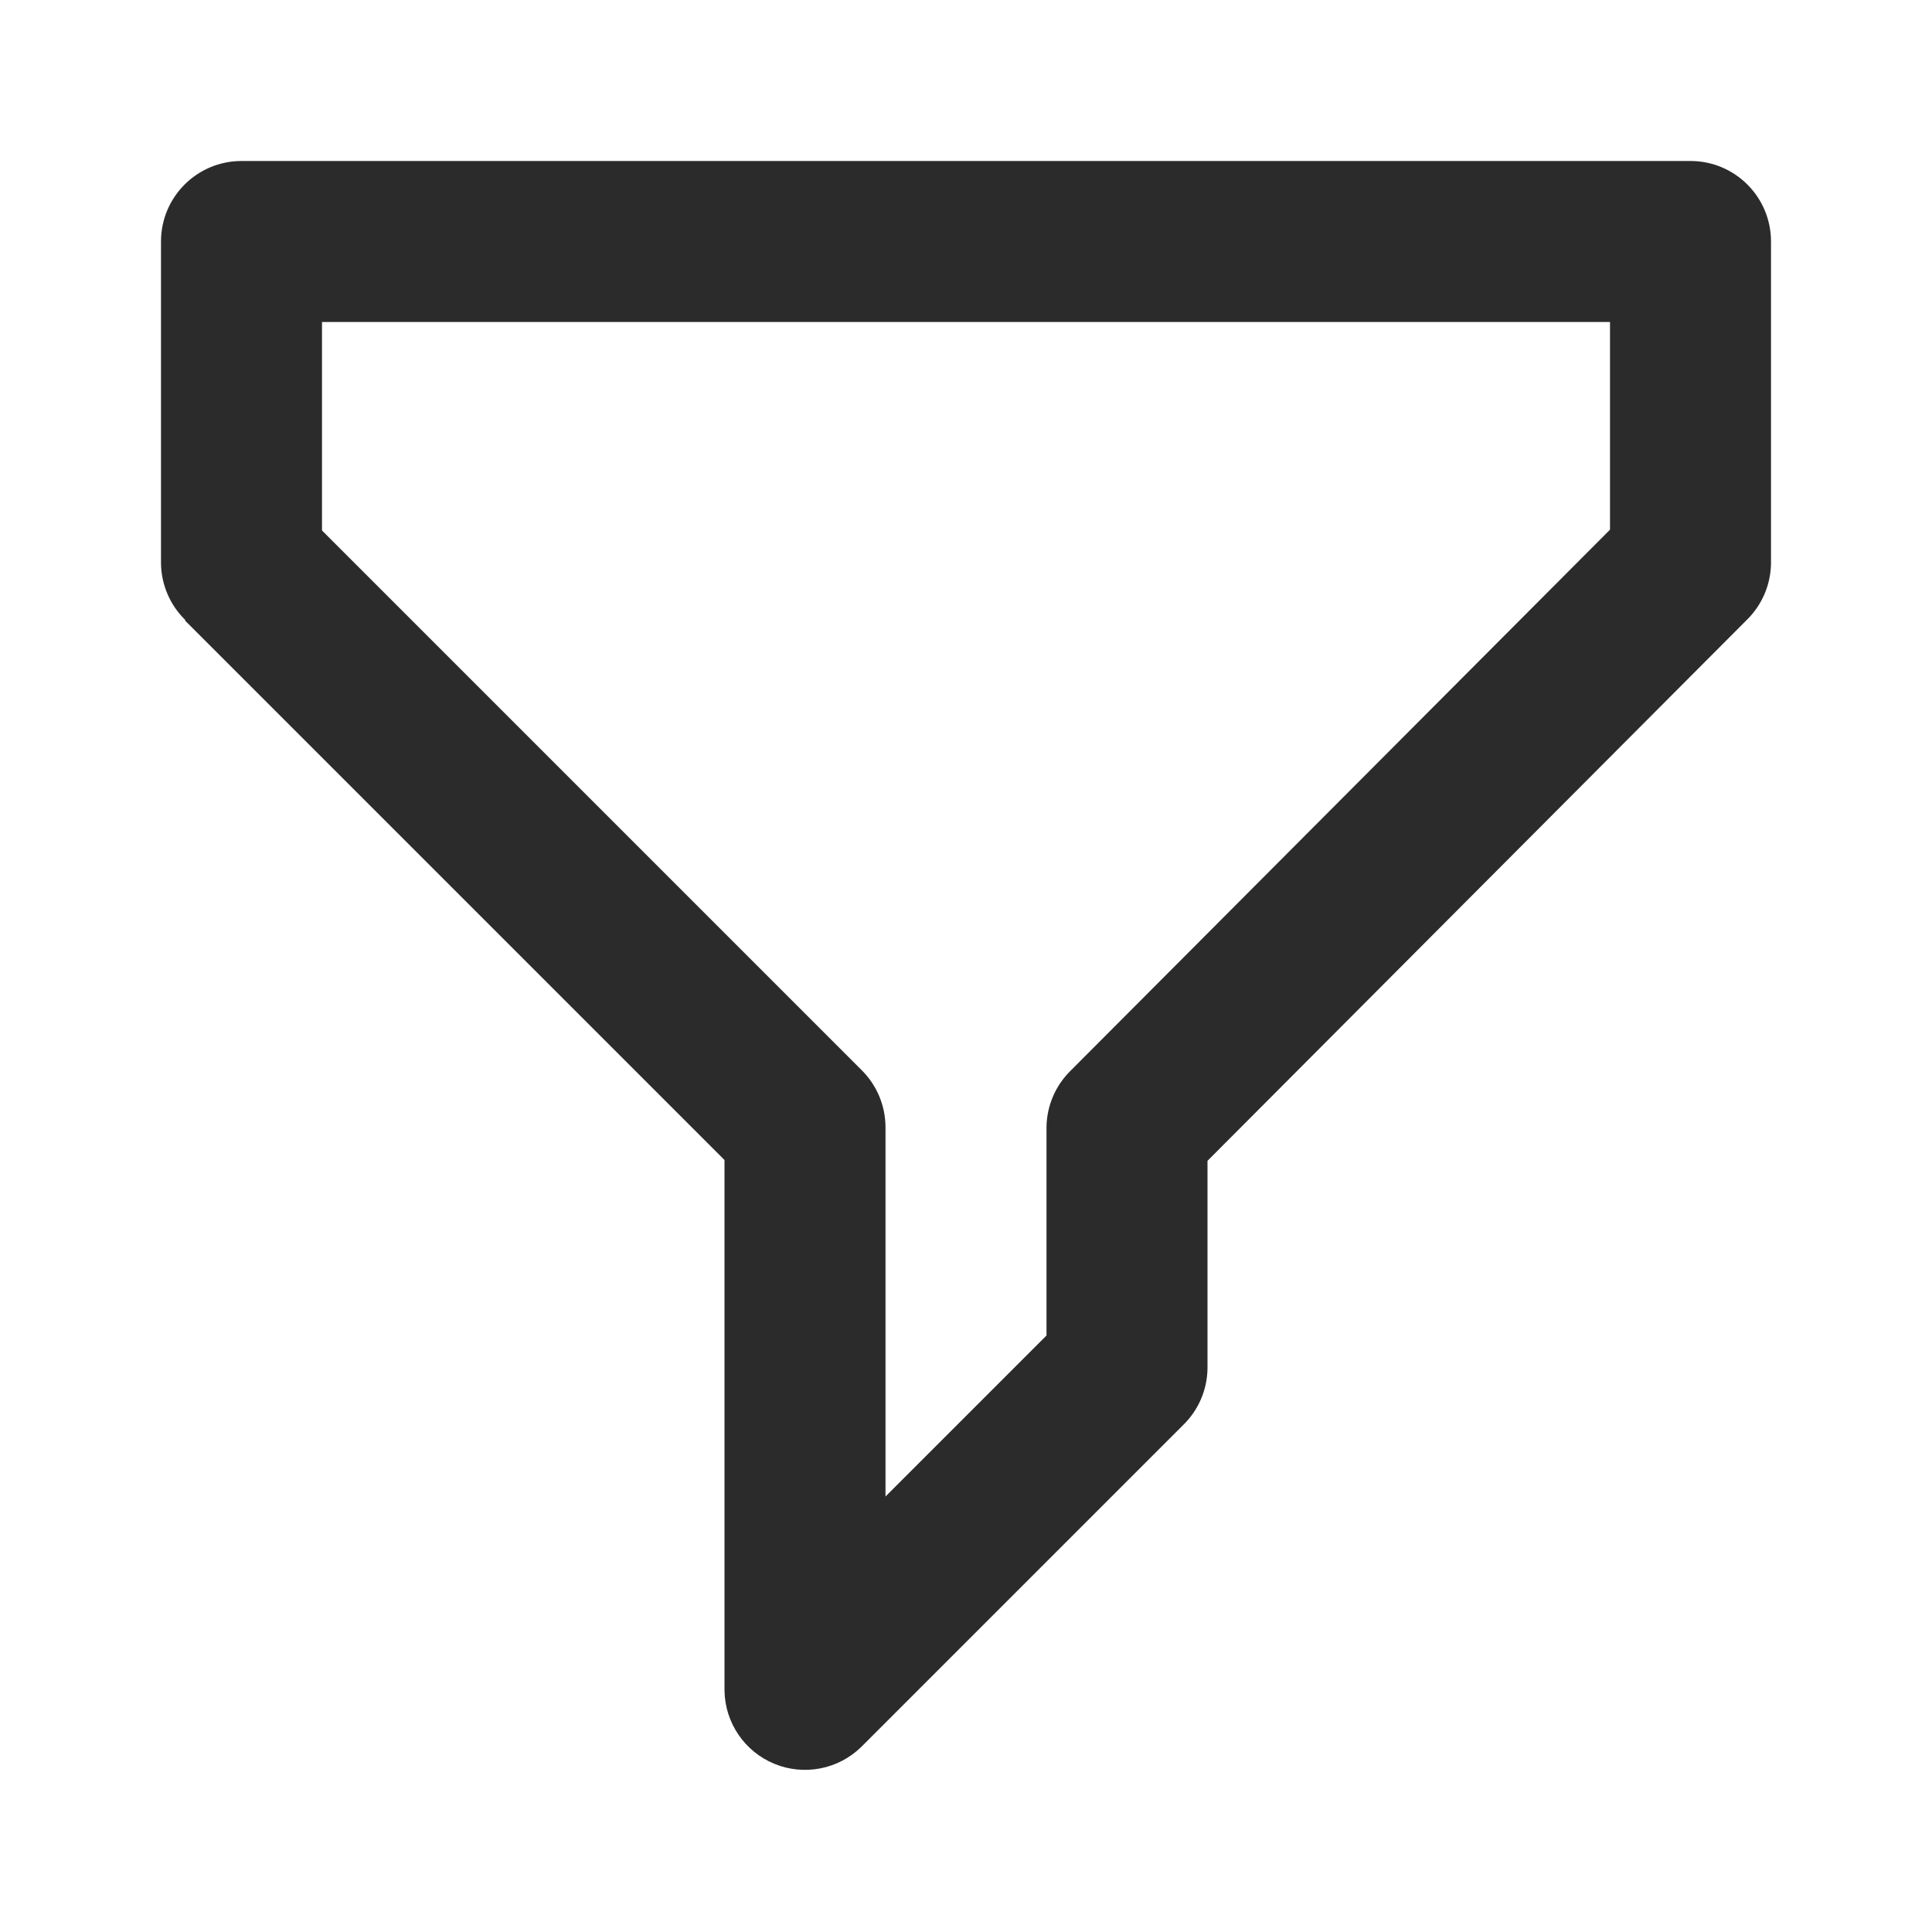
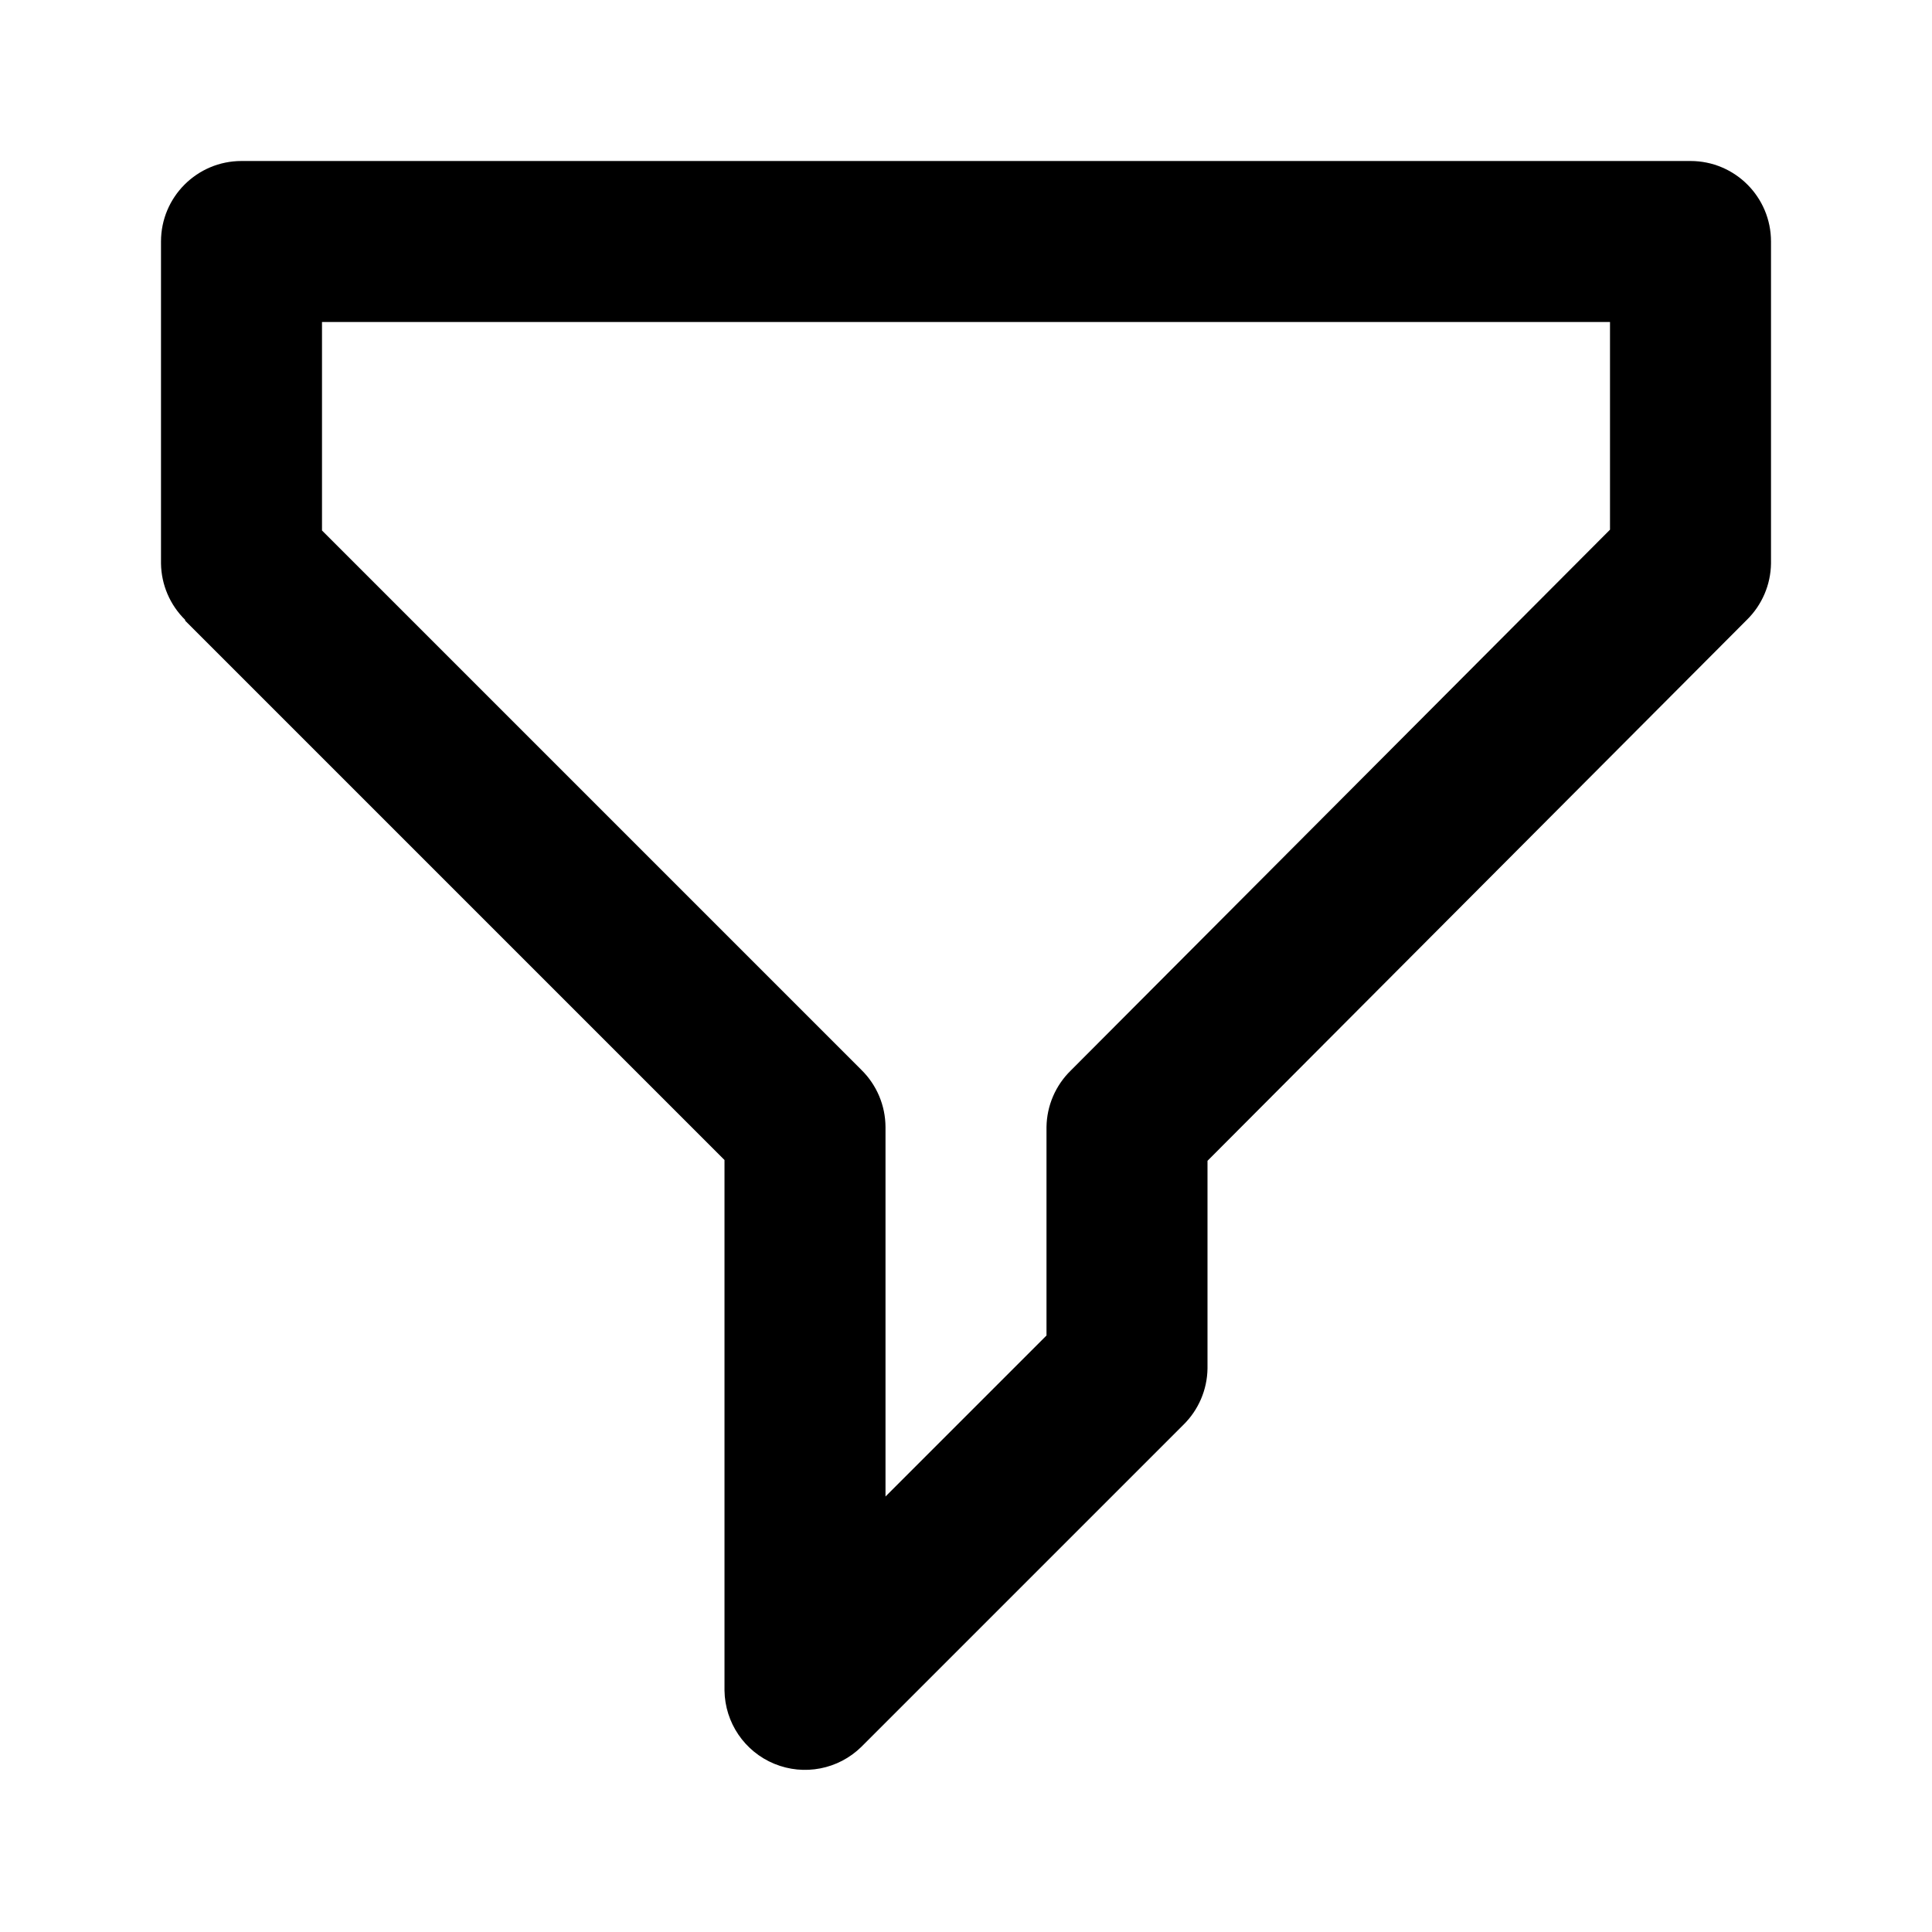
<svg xmlns="http://www.w3.org/2000/svg" viewBox="0 0 24 24" width="24" height="24">
-   <path fill="#2B2B2B" d="M2.3 7.7A1 1 0 0 1 2 7V3a1 1 0 0 1 1-1h18a1 1 0 0 1 1 1v4a1 1 0 0 1-.3.7L15 14.42V17a1 1 0 0 1-.3.7l-4 4A1 1 0 0 1 9 21v-6.59l-6.7-6.7zM4 4v2.59l6.7 6.7a1 1 0 0 1 .3.71v4.59l2-2V14a1 1 0 0 1 .3-.7L20 6.58V4H4z" />
+   <path class="heroicon-ui" d="M2.3 7.7A1 1 0 0 1 2 7V3a1 1 0 0 1 1-1h18a1 1 0 0 1 1 1v4a1 1 0 0 1-.3.7L15 14.42V17a1 1 0 0 1-.3.7l-4 4A1 1 0 0 1 9 21v-6.59l-6.7-6.7zM4 4v2.59l6.7 6.7a1 1 0 0 1 .3.71v4.59l2-2V14a1 1 0 0 1 .3-.7L20 6.58V4H4z" />
</svg>
